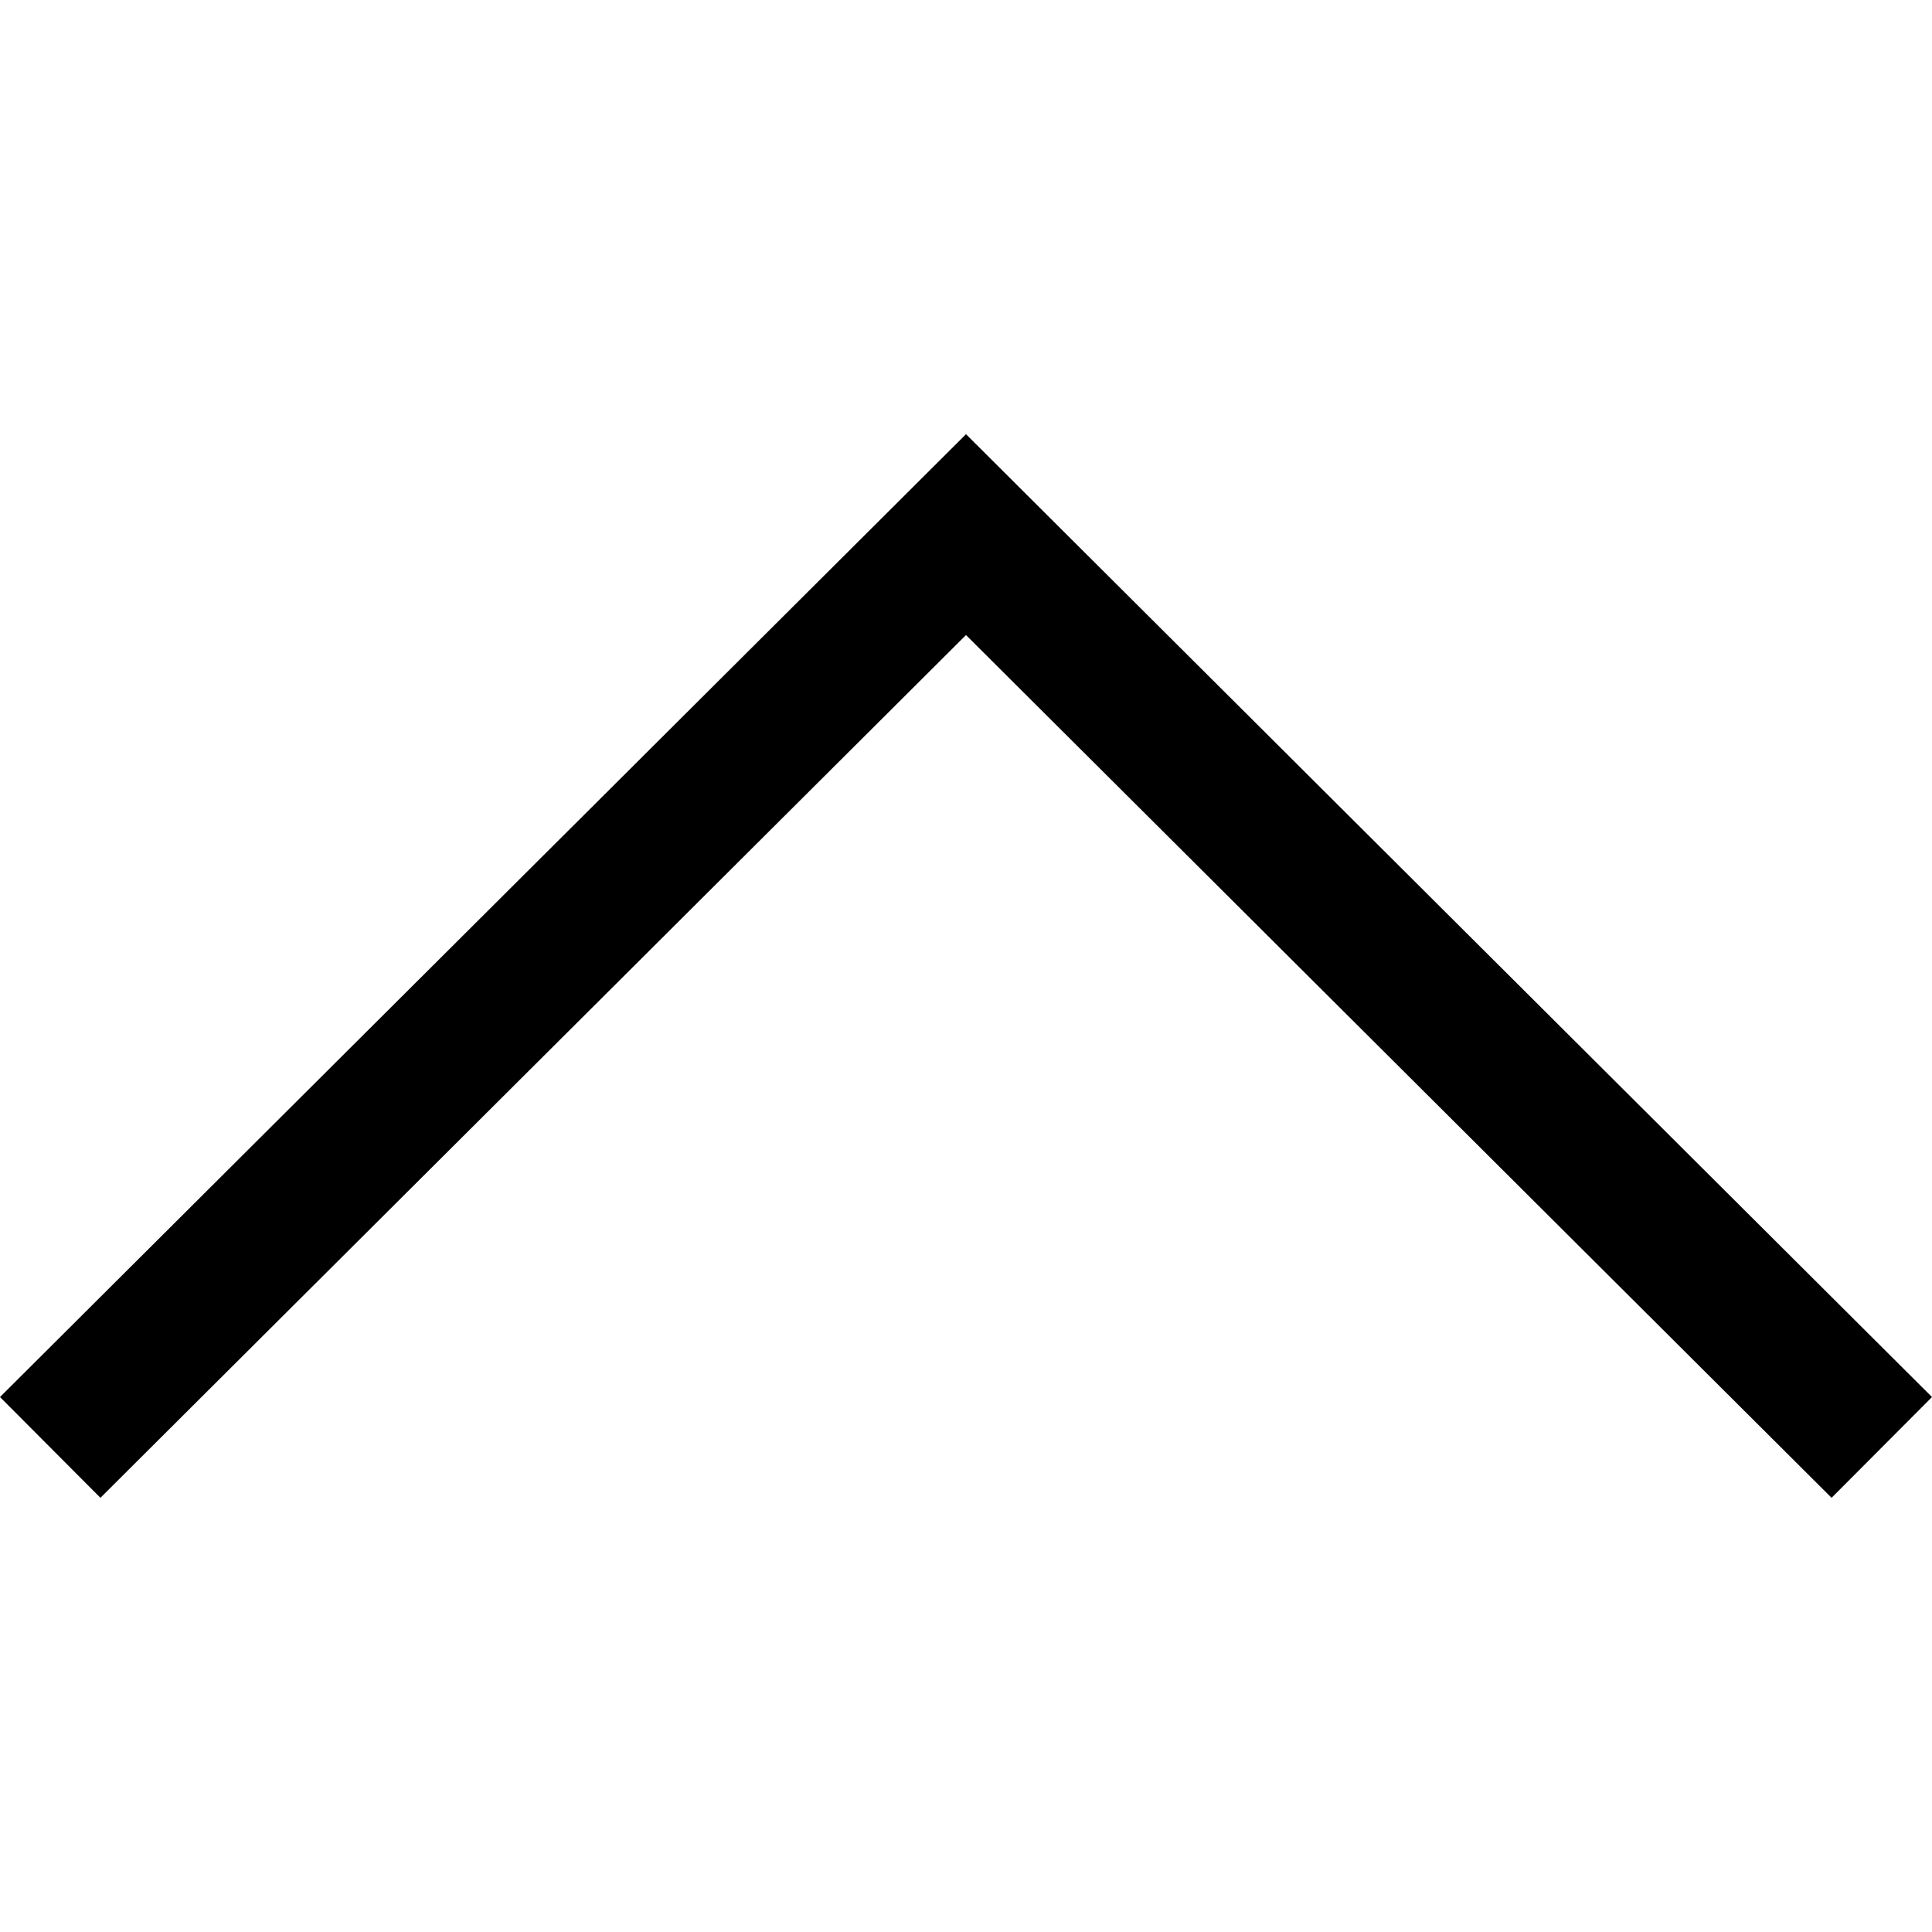
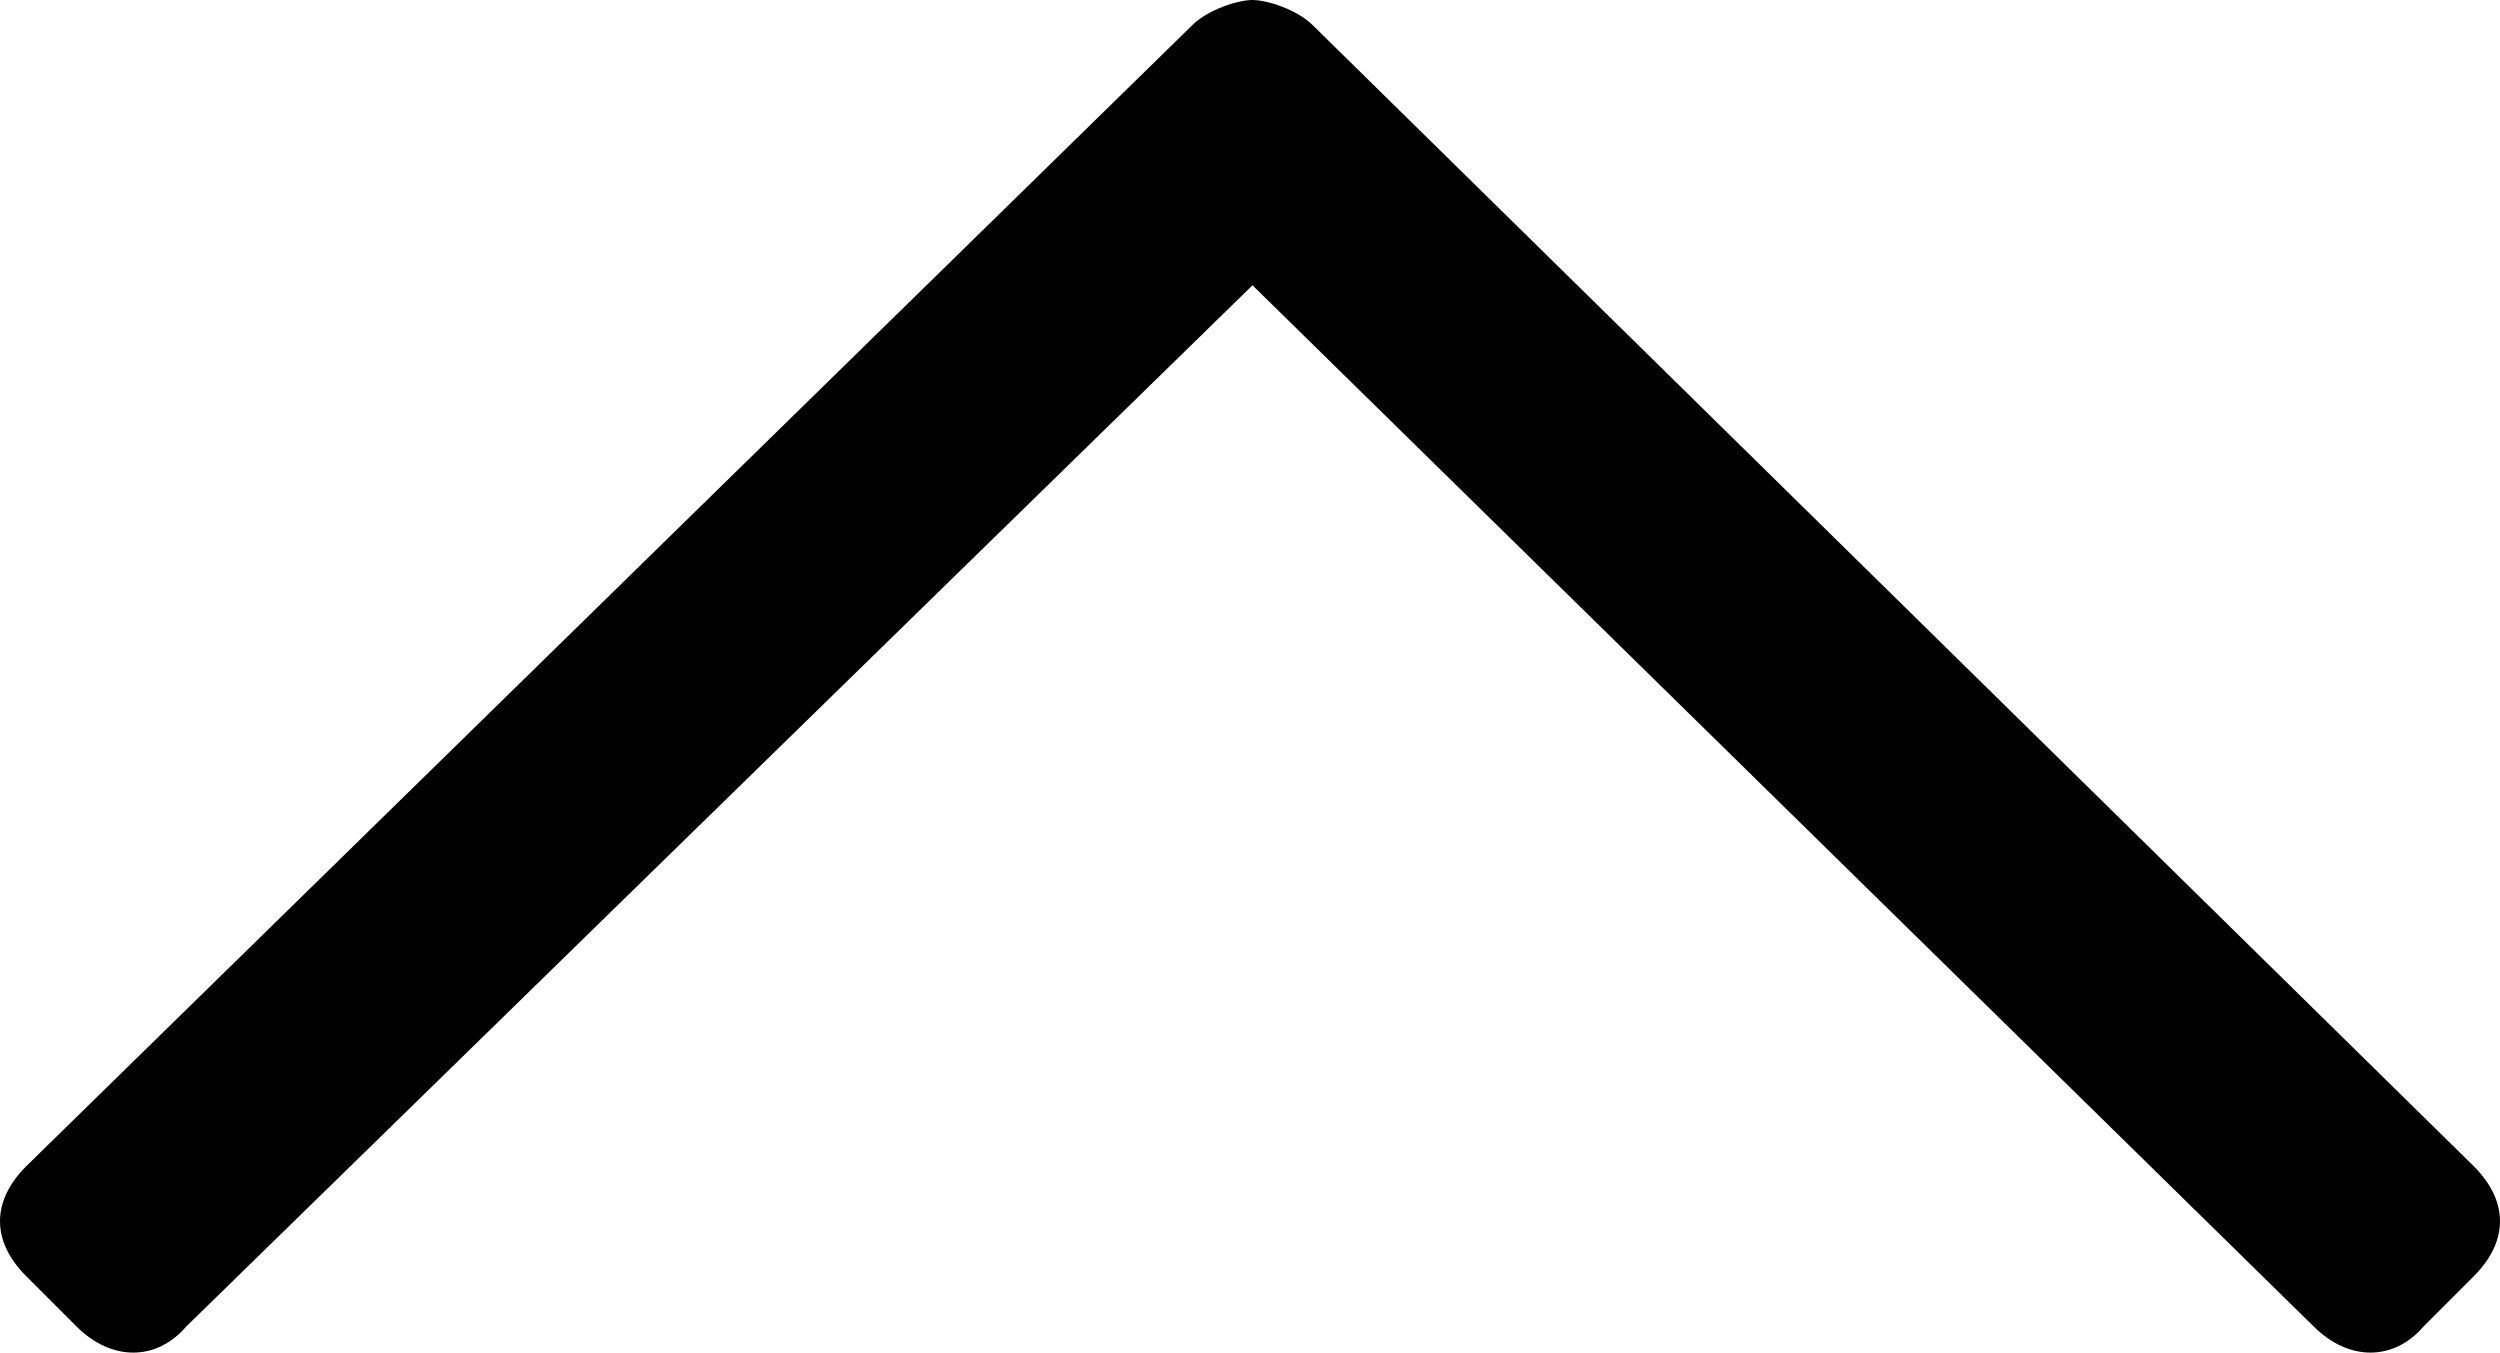
- <svg xmlns="http://www.w3.org/2000/svg" version="1.1" id="Layer_1" x="0px" y="0px" viewBox="0 0 407.436 407.436" style="enable-background:new 0 0 407.436 407.436;" xml:space="preserve">
-   <polygon points="203.718,91.567 0,294.621 21.179,315.869 203.718,133.924 386.258,315.869 407.436,294.621 " />
-   <g>
- </g>
-   <g>
- </g>
-   <g>
- </g>
-   <g>
- </g>
-   <g>
- </g>
-   <g>
- </g>
-   <g>
- </g>
-   <g>
- </g>
-   <g>
- </g>
-   <g>
- </g>
-   <g>
- </g>
-   <g>
- </g>
-   <g>
- </g>
-   <g>
- </g>
-   <g>
- </g>
+ <svg xmlns="http://www.w3.org/2000/svg" version="1.1" id="arrow_to_left_1" x="0px" y="0px" width="63.936px" height="34.592px" viewBox="-1.872 14.768 63.936 34.592" style="enable-background:new -1.872 14.768 63.936 34.592;" xml:space="preserve">
+   <path d="M-1.2,47.408l1.28,1.28c0.896,0.896,2.048,0.896,2.816,0L30.16,22.064l27.136,26.624c0.896,0.896,2.048,0.896,2.816,0  l1.28-1.28c0.896-0.896,0.896-1.92,0-2.816L31.696,15.408c-0.384-0.384-1.152-0.64-1.536-0.64c-0.384,0-1.152,0.256-1.536,0.64  L-1.2,44.592C-2.096,45.488-2.096,46.512-1.2,47.408z" />
</svg>
